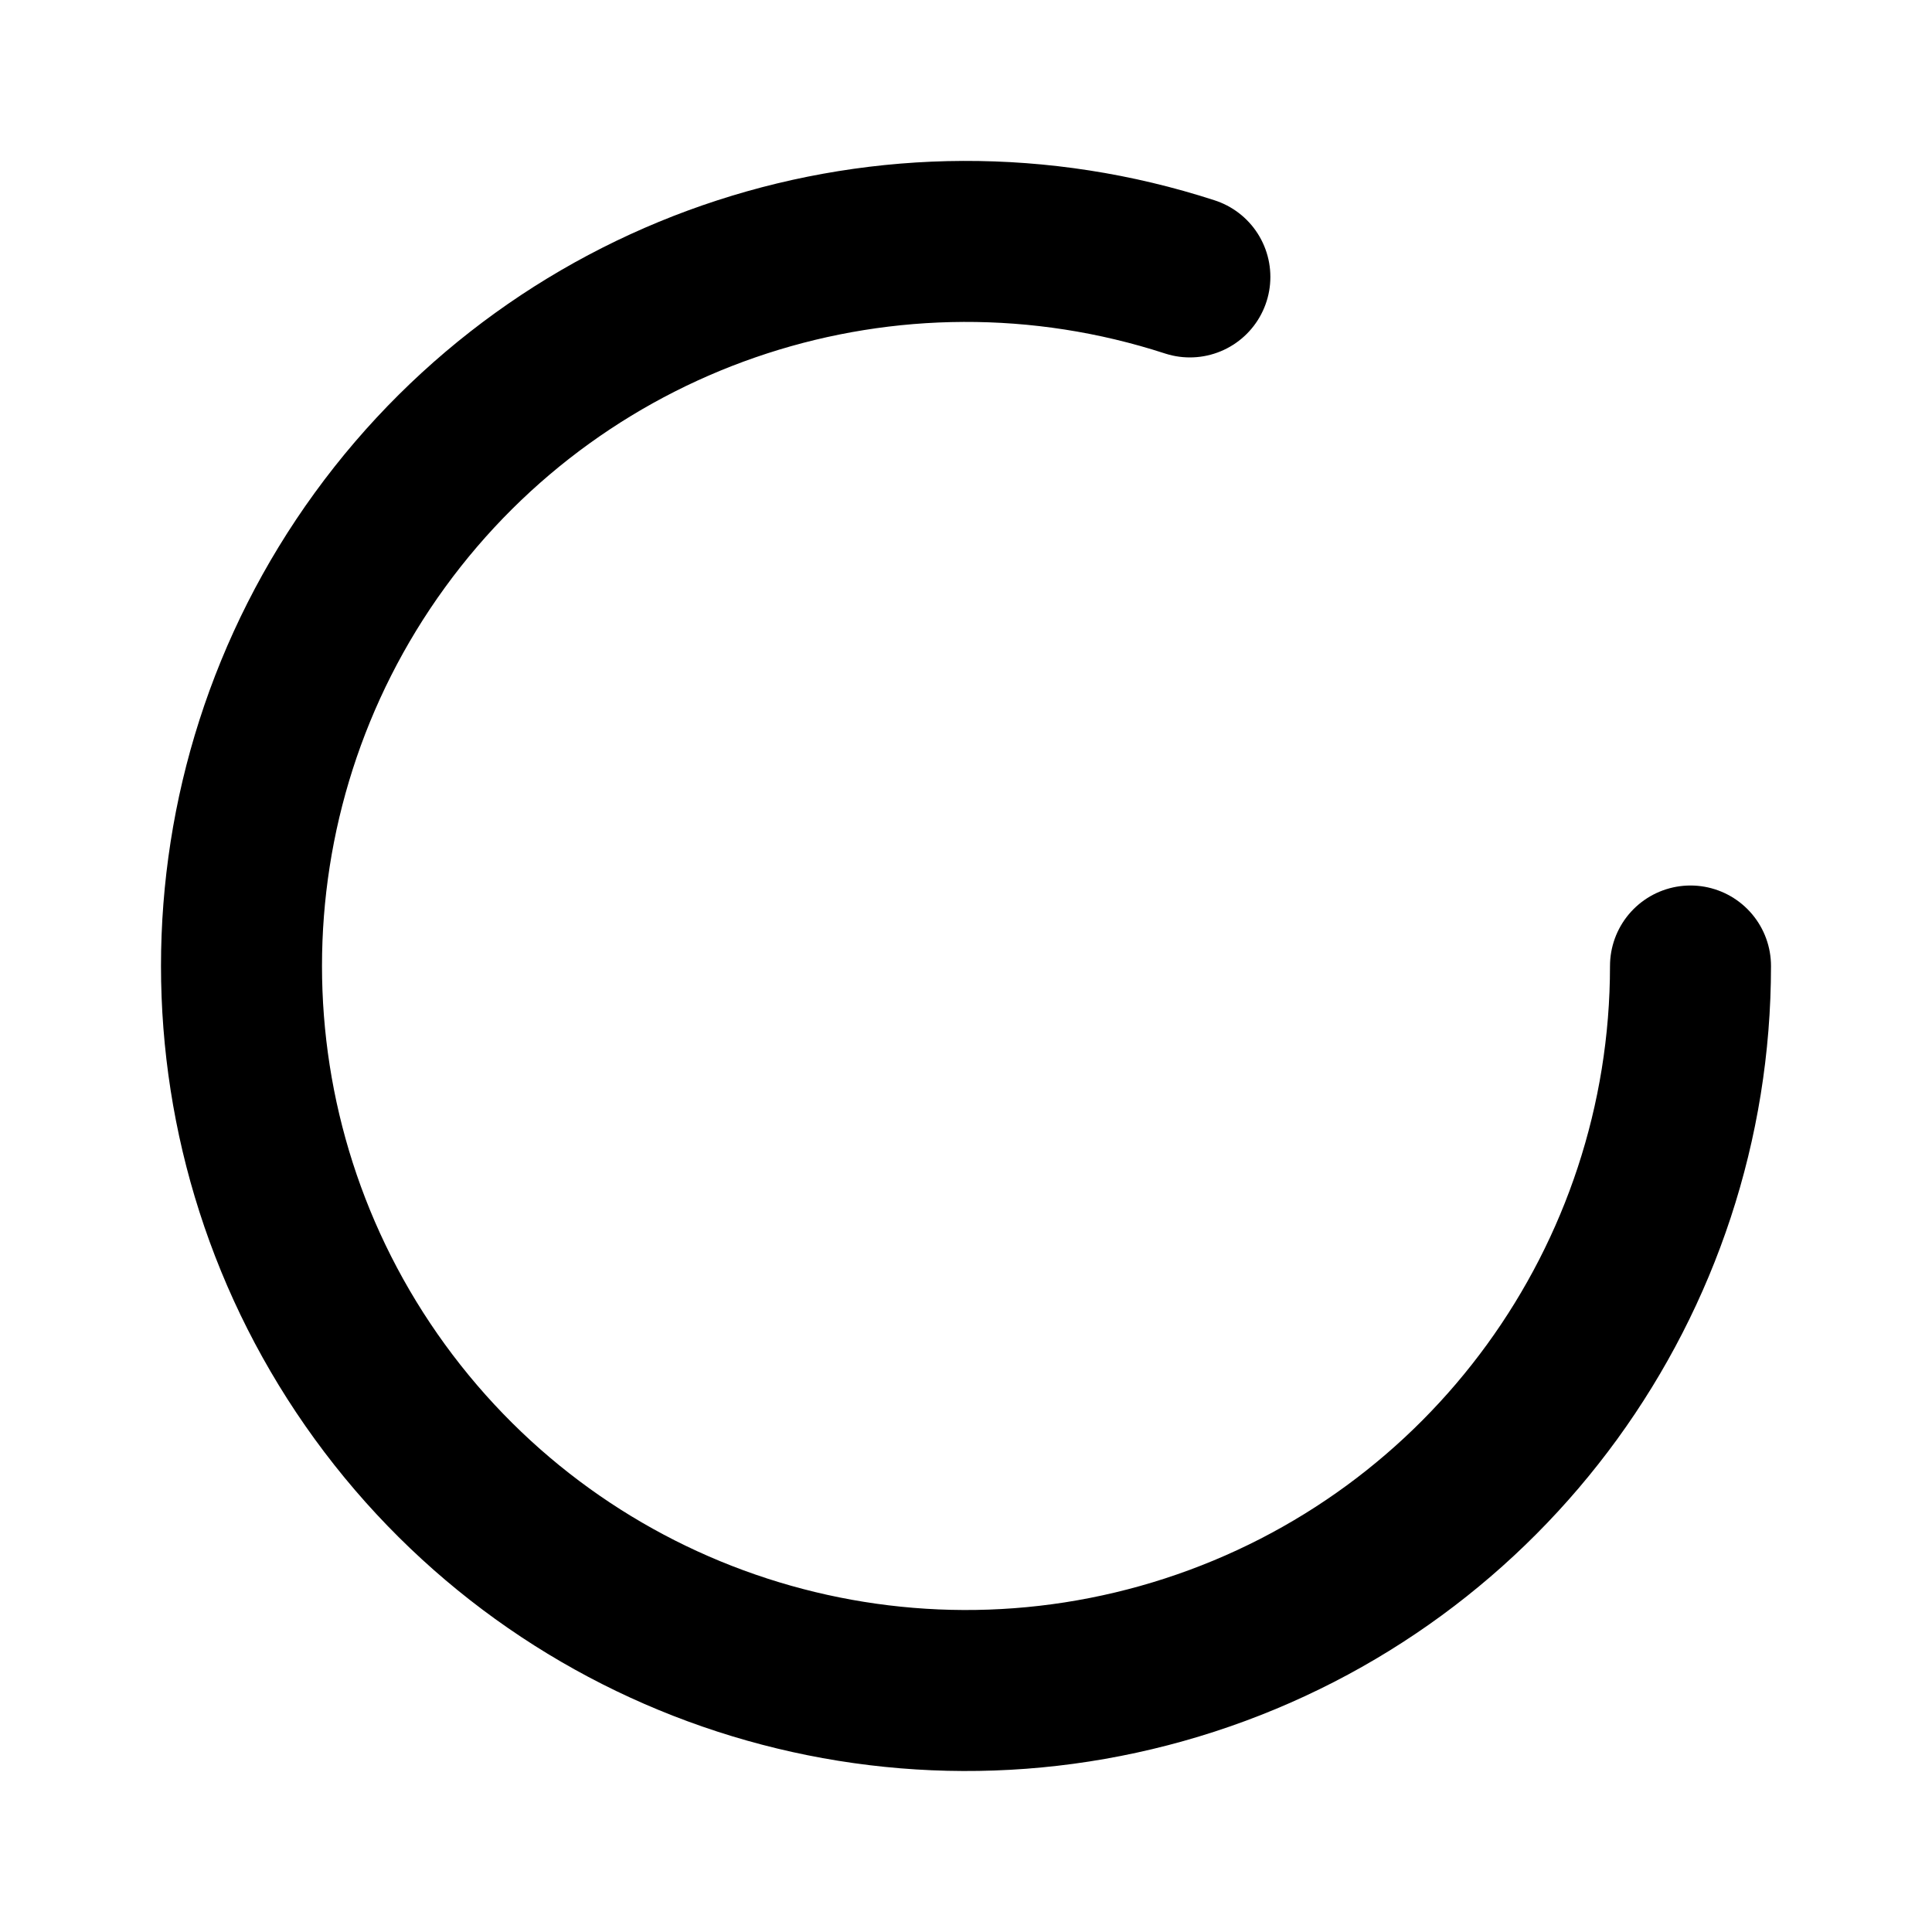
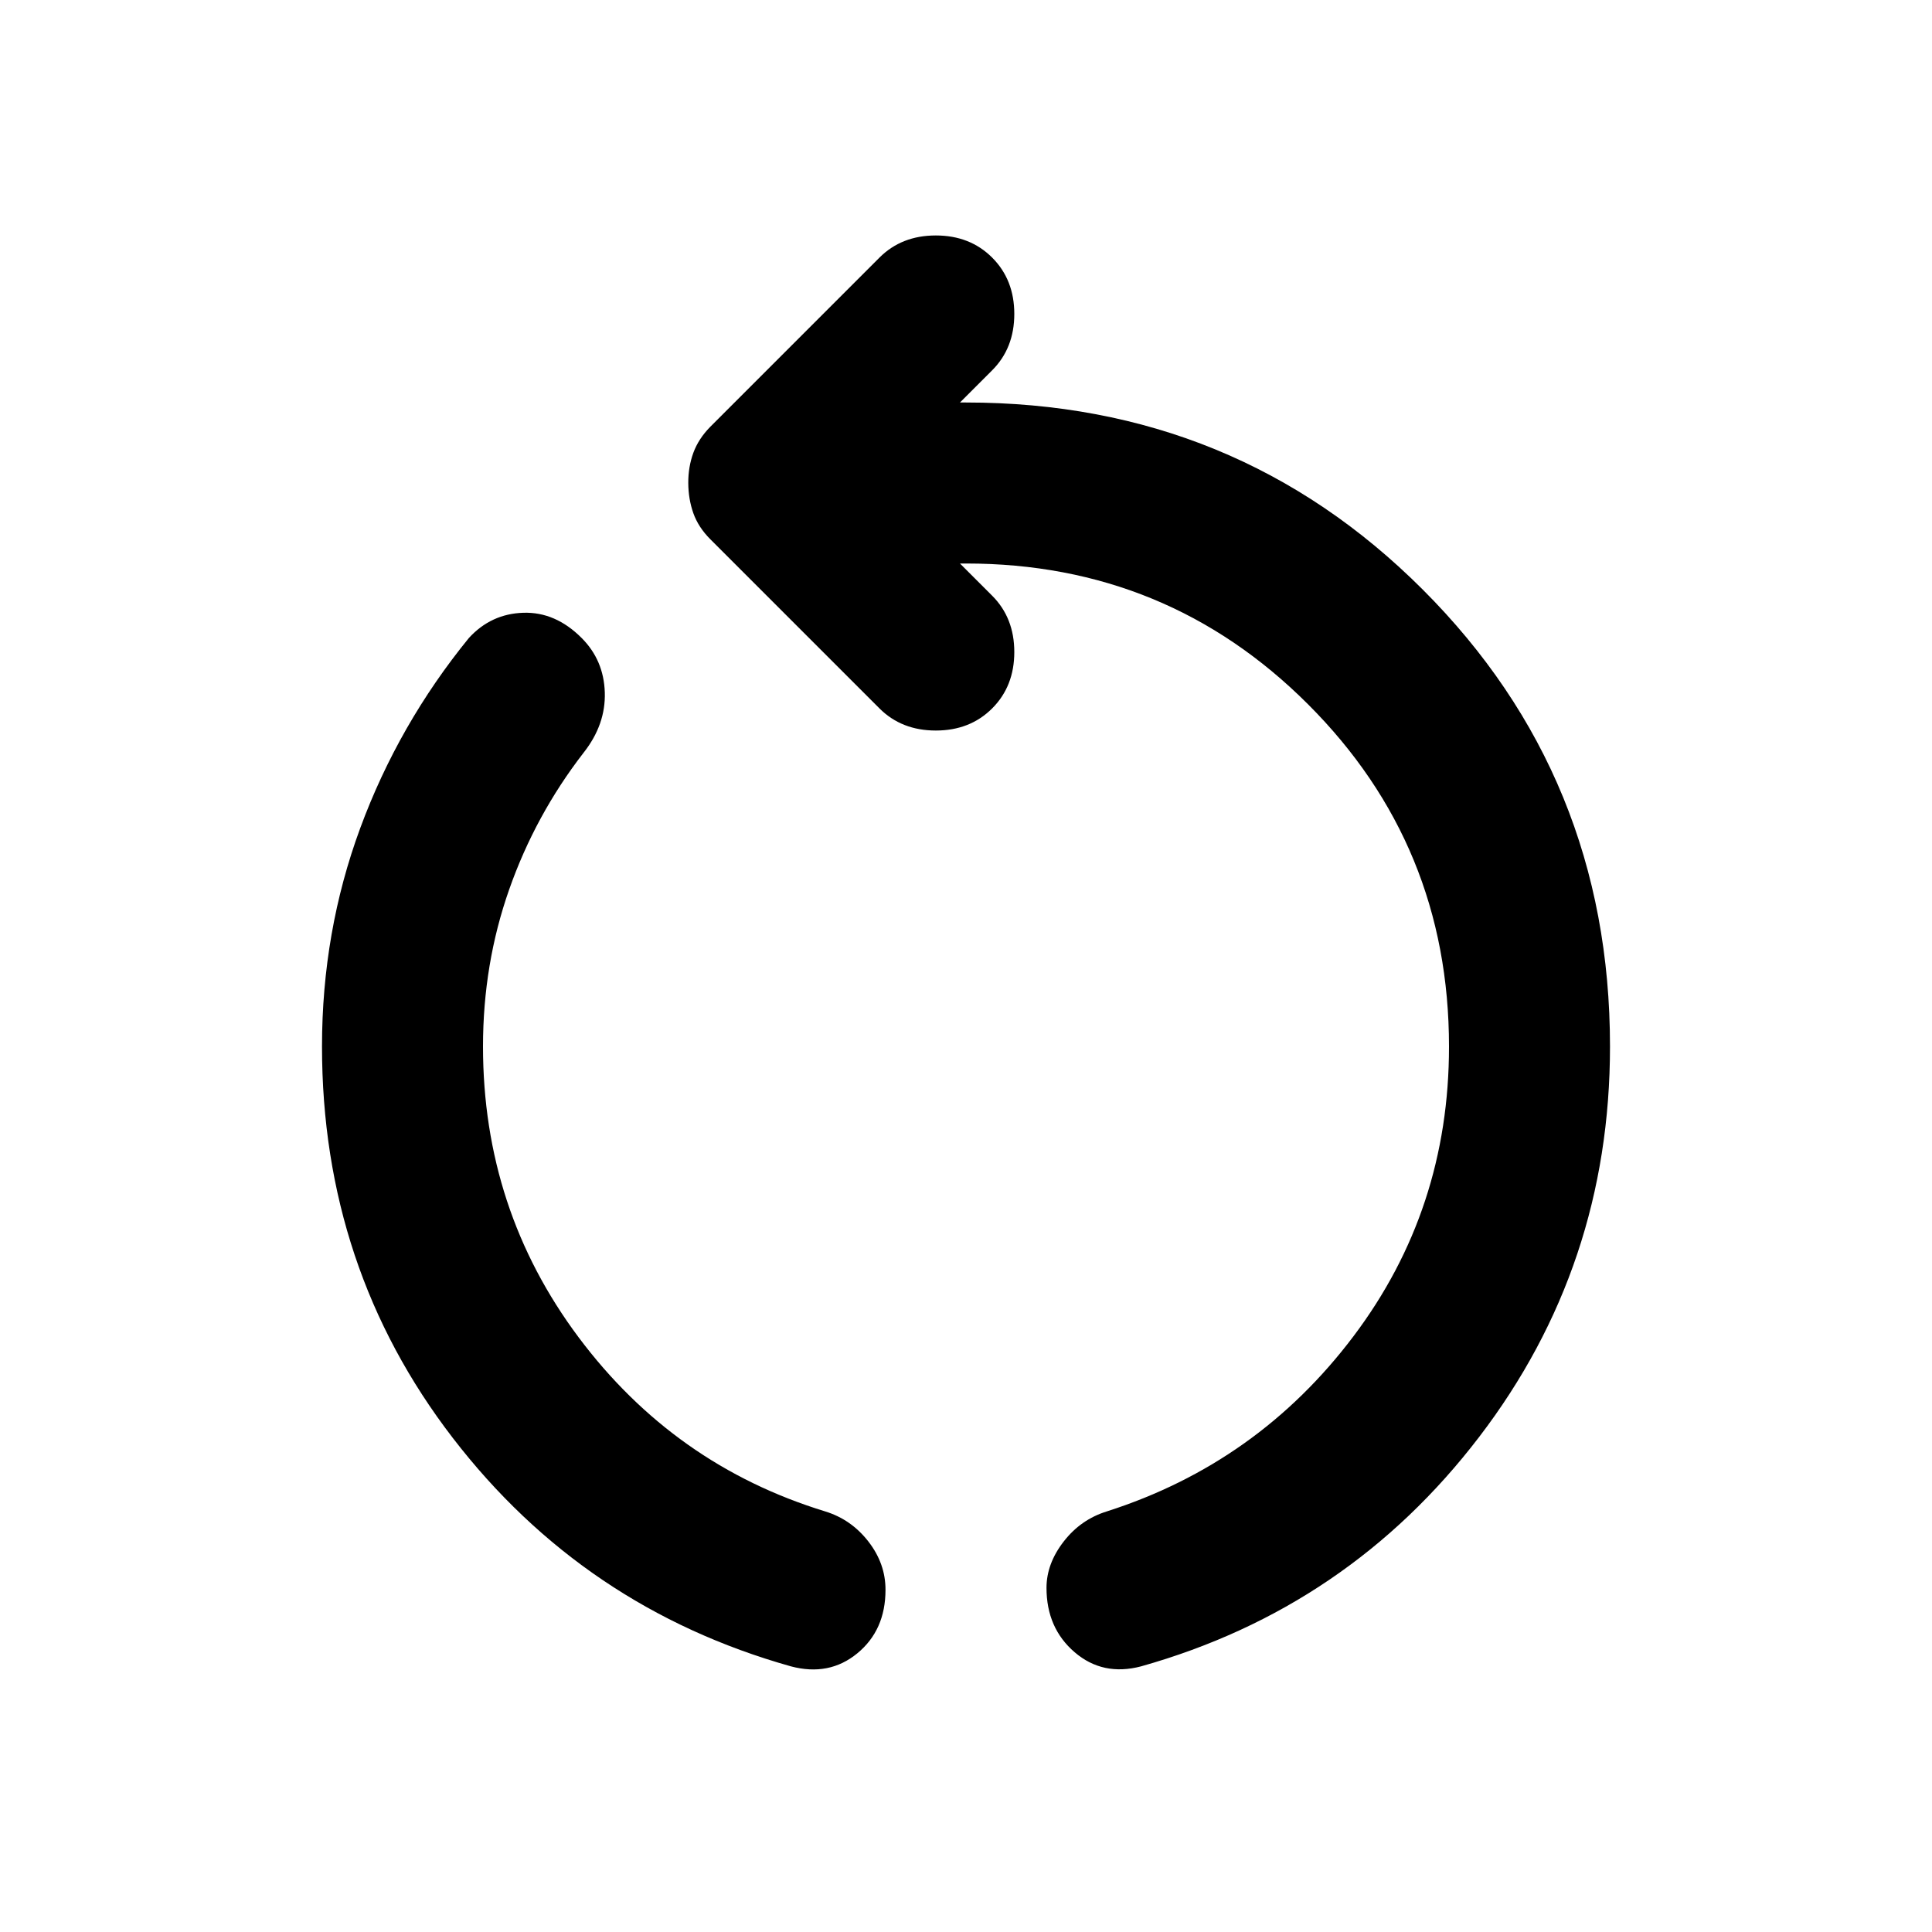
<svg xmlns="http://www.w3.org/2000/svg" width="1em" height="1em" viewBox="0 0 24 24">
-   <path fill="none" stroke="currentColor" stroke-linecap="round" stroke-linejoin="round" stroke-width="2" d="M21 12a9 9 0 1 1-6.219-8.56" />
+   <path fill="currentColor" d="M9.825 20.7q-2.575-.725-4.2-2.837T4 13q0-1.425.475-2.713t1.35-2.362q.275-.3.675-.313t.725.313q.275.275.288.675t-.263.75q-.6.775-.925 1.7T6 13q0 2.025 1.188 3.613t3.062 2.162q.325.1.538.375t.212.6q0 .5-.35.788t-.825.162m4.35 0q-.475.125-.825-.175t-.35-.8q0-.3.213-.575t.537-.375q1.875-.6 3.063-2.175T18 13q0-2.5-1.75-4.25T12 7h-.075l.4.4q.275.275.275.7t-.275.7t-.7.275t-.7-.275l-2.1-2.1q-.15-.15-.212-.325T8.55 6t.063-.375t.212-.325l2.1-2.1q.275-.275.7-.275t.7.275t.275.7t-.275.7l-.4.4H12q3.35 0 5.675 2.325T20 13q0 2.725-1.625 4.85t-4.2 2.85" />
</svg>
